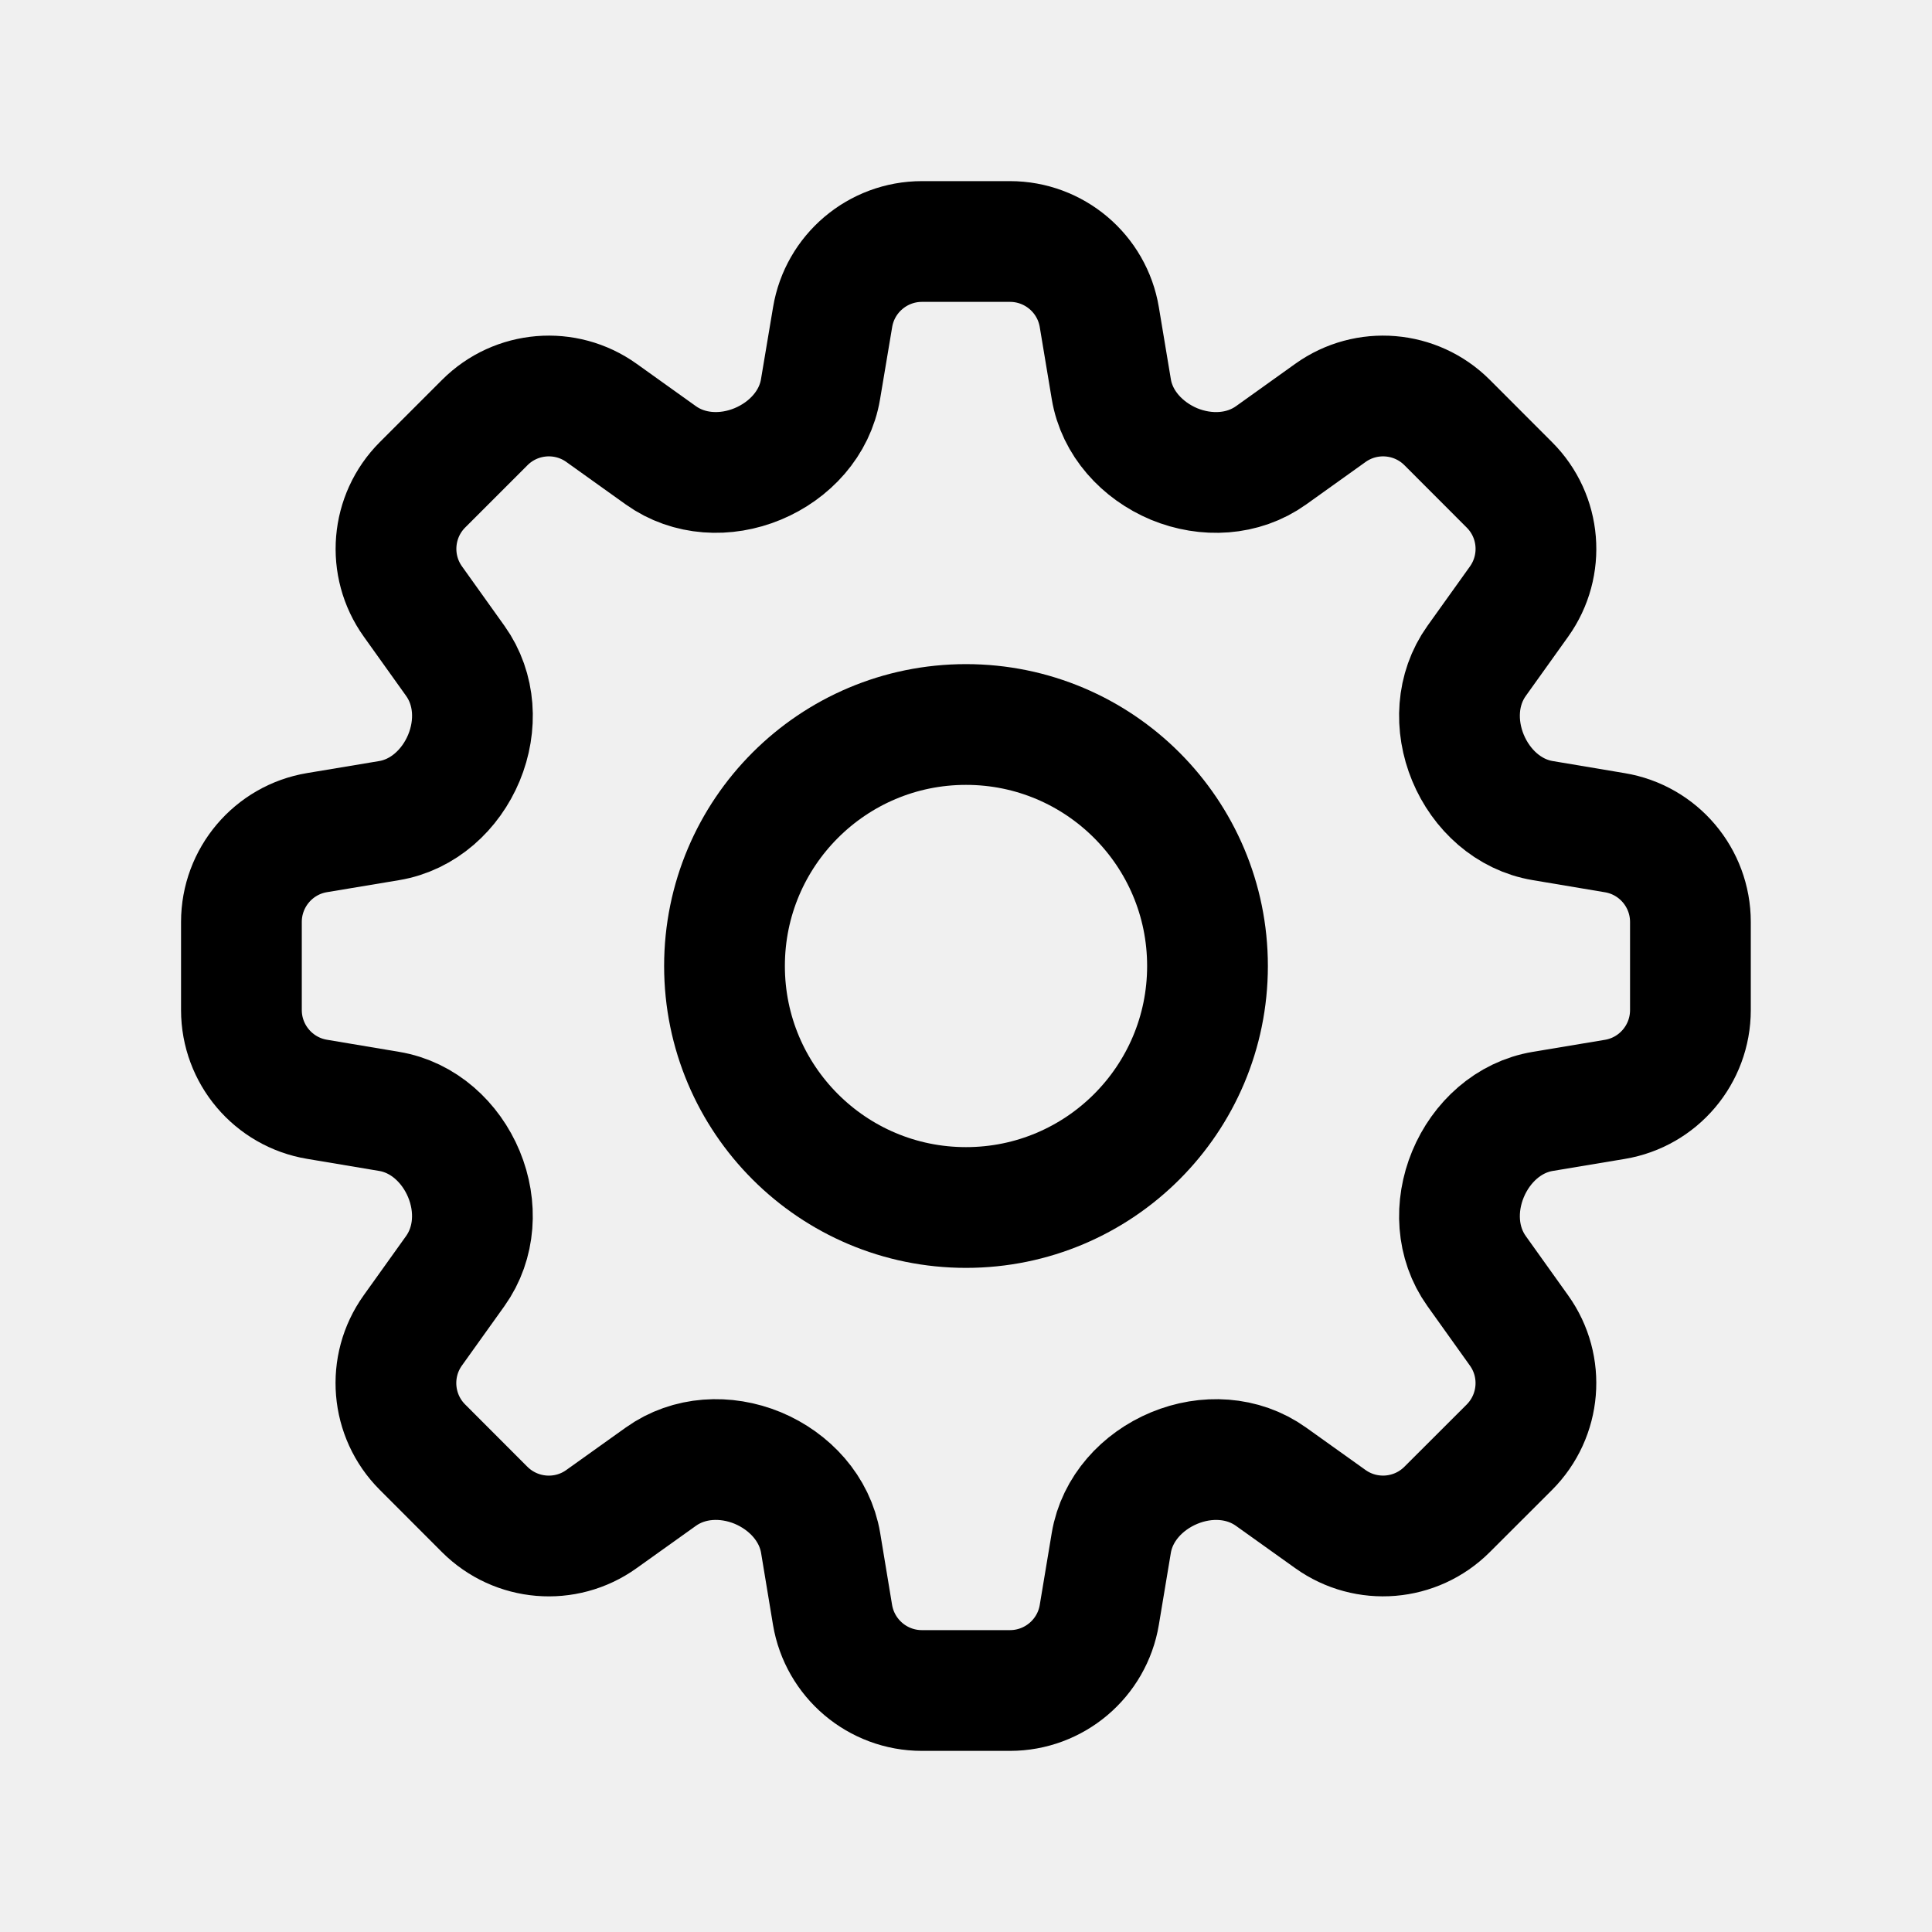
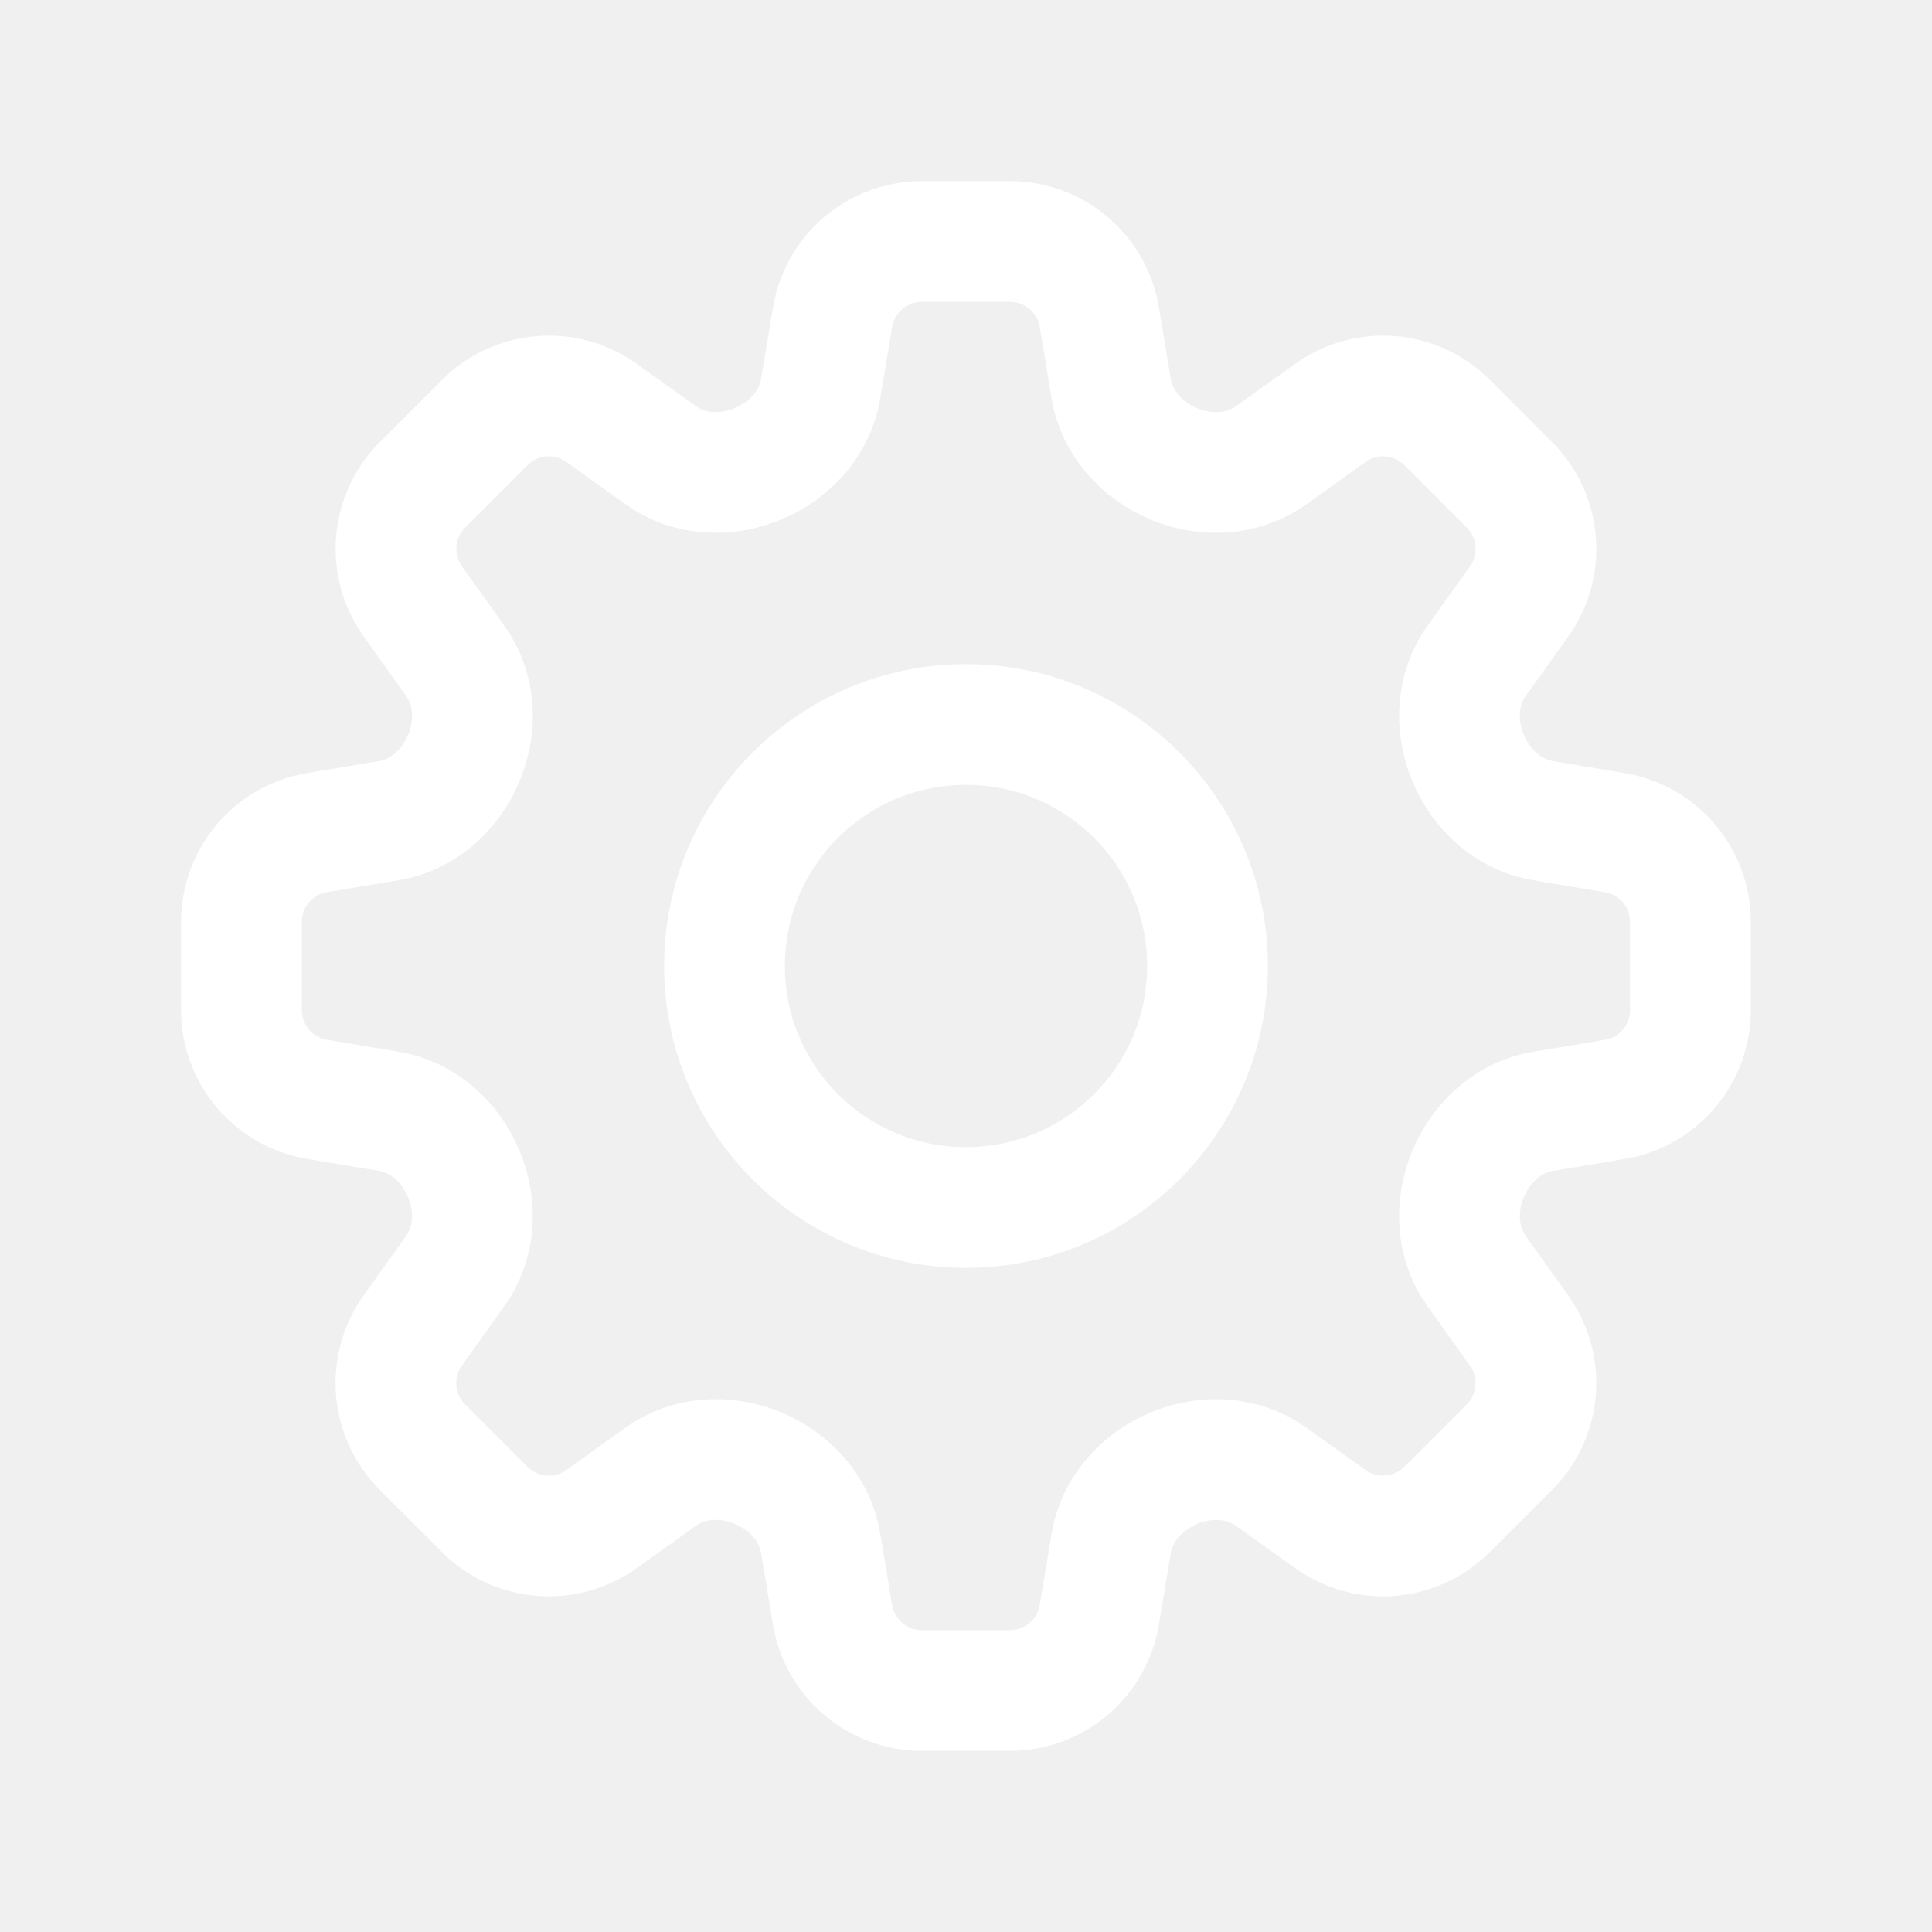
- <svg xmlns="http://www.w3.org/2000/svg" fill="none" viewBox="0 0 24 24" stroke-width="1.5" stroke="currentColor" aria-hidden="true" class="h-6">
+ <svg xmlns="http://www.w3.org/2000/svg" fill="none" viewBox="0 0 24 24" stroke-width="1.5" stroke="white" aria-hidden="true" class="h-6">
  <path stroke-linecap="round" stroke-linejoin="round" d="M10.343 3.94c.09-.542.56-.94 1.11-.94h1.093c.55 0 1.02.398 1.11.94l.149.894c.07.424.384.764.78.93.398.164.855.142 1.205-.108l.737-.527a1.125 1.125 0 011.45.12l.773.774c.39.389.44 1.002.12 1.45l-.527.737c-.25.35-.272.806-.107 1.204.165.397.505.71.93.78l.893.15c.543.09.94.56.94 1.109v1.094c0 .55-.397 1.02-.94 1.11l-.893.149c-.425.07-.765.383-.93.78-.165.398-.143.854.107 1.204l.527.738c.32.447.269 1.06-.12 1.45l-.774.773a1.125 1.125 0 01-1.449.12l-.738-.527c-.35-.25-.806-.272-1.203-.107-.397.165-.71.505-.781.929l-.149.894c-.09.542-.56.94-1.11.94h-1.094c-.55 0-1.019-.398-1.11-.94l-.148-.894c-.071-.424-.384-.764-.781-.93-.398-.164-.854-.142-1.204.108l-.738.527c-.447.32-1.06.269-1.45-.12l-.773-.774a1.125 1.125 0 01-.12-1.45l.527-.737c.25-.35.273-.806.108-1.204-.165-.397-.505-.71-.93-.78l-.894-.15c-.542-.09-.94-.56-.94-1.109v-1.094c0-.55.398-1.02.94-1.11l.894-.149c.424-.07.765-.383.93-.78.165-.398.143-.854-.107-1.204l-.527-.738a1.125 1.125 0 01.12-1.45l.773-.773a1.125 1.125 0 011.45-.12l.737.527c.35.25.807.272 1.204.107.397-.165.71-.505.78-.929l.15-.894z" />
  <path stroke-linecap="round" stroke-linejoin="round" d="M15 12a3 3 0 11-6 0 3 3 0 016 0z" />
</svg>
